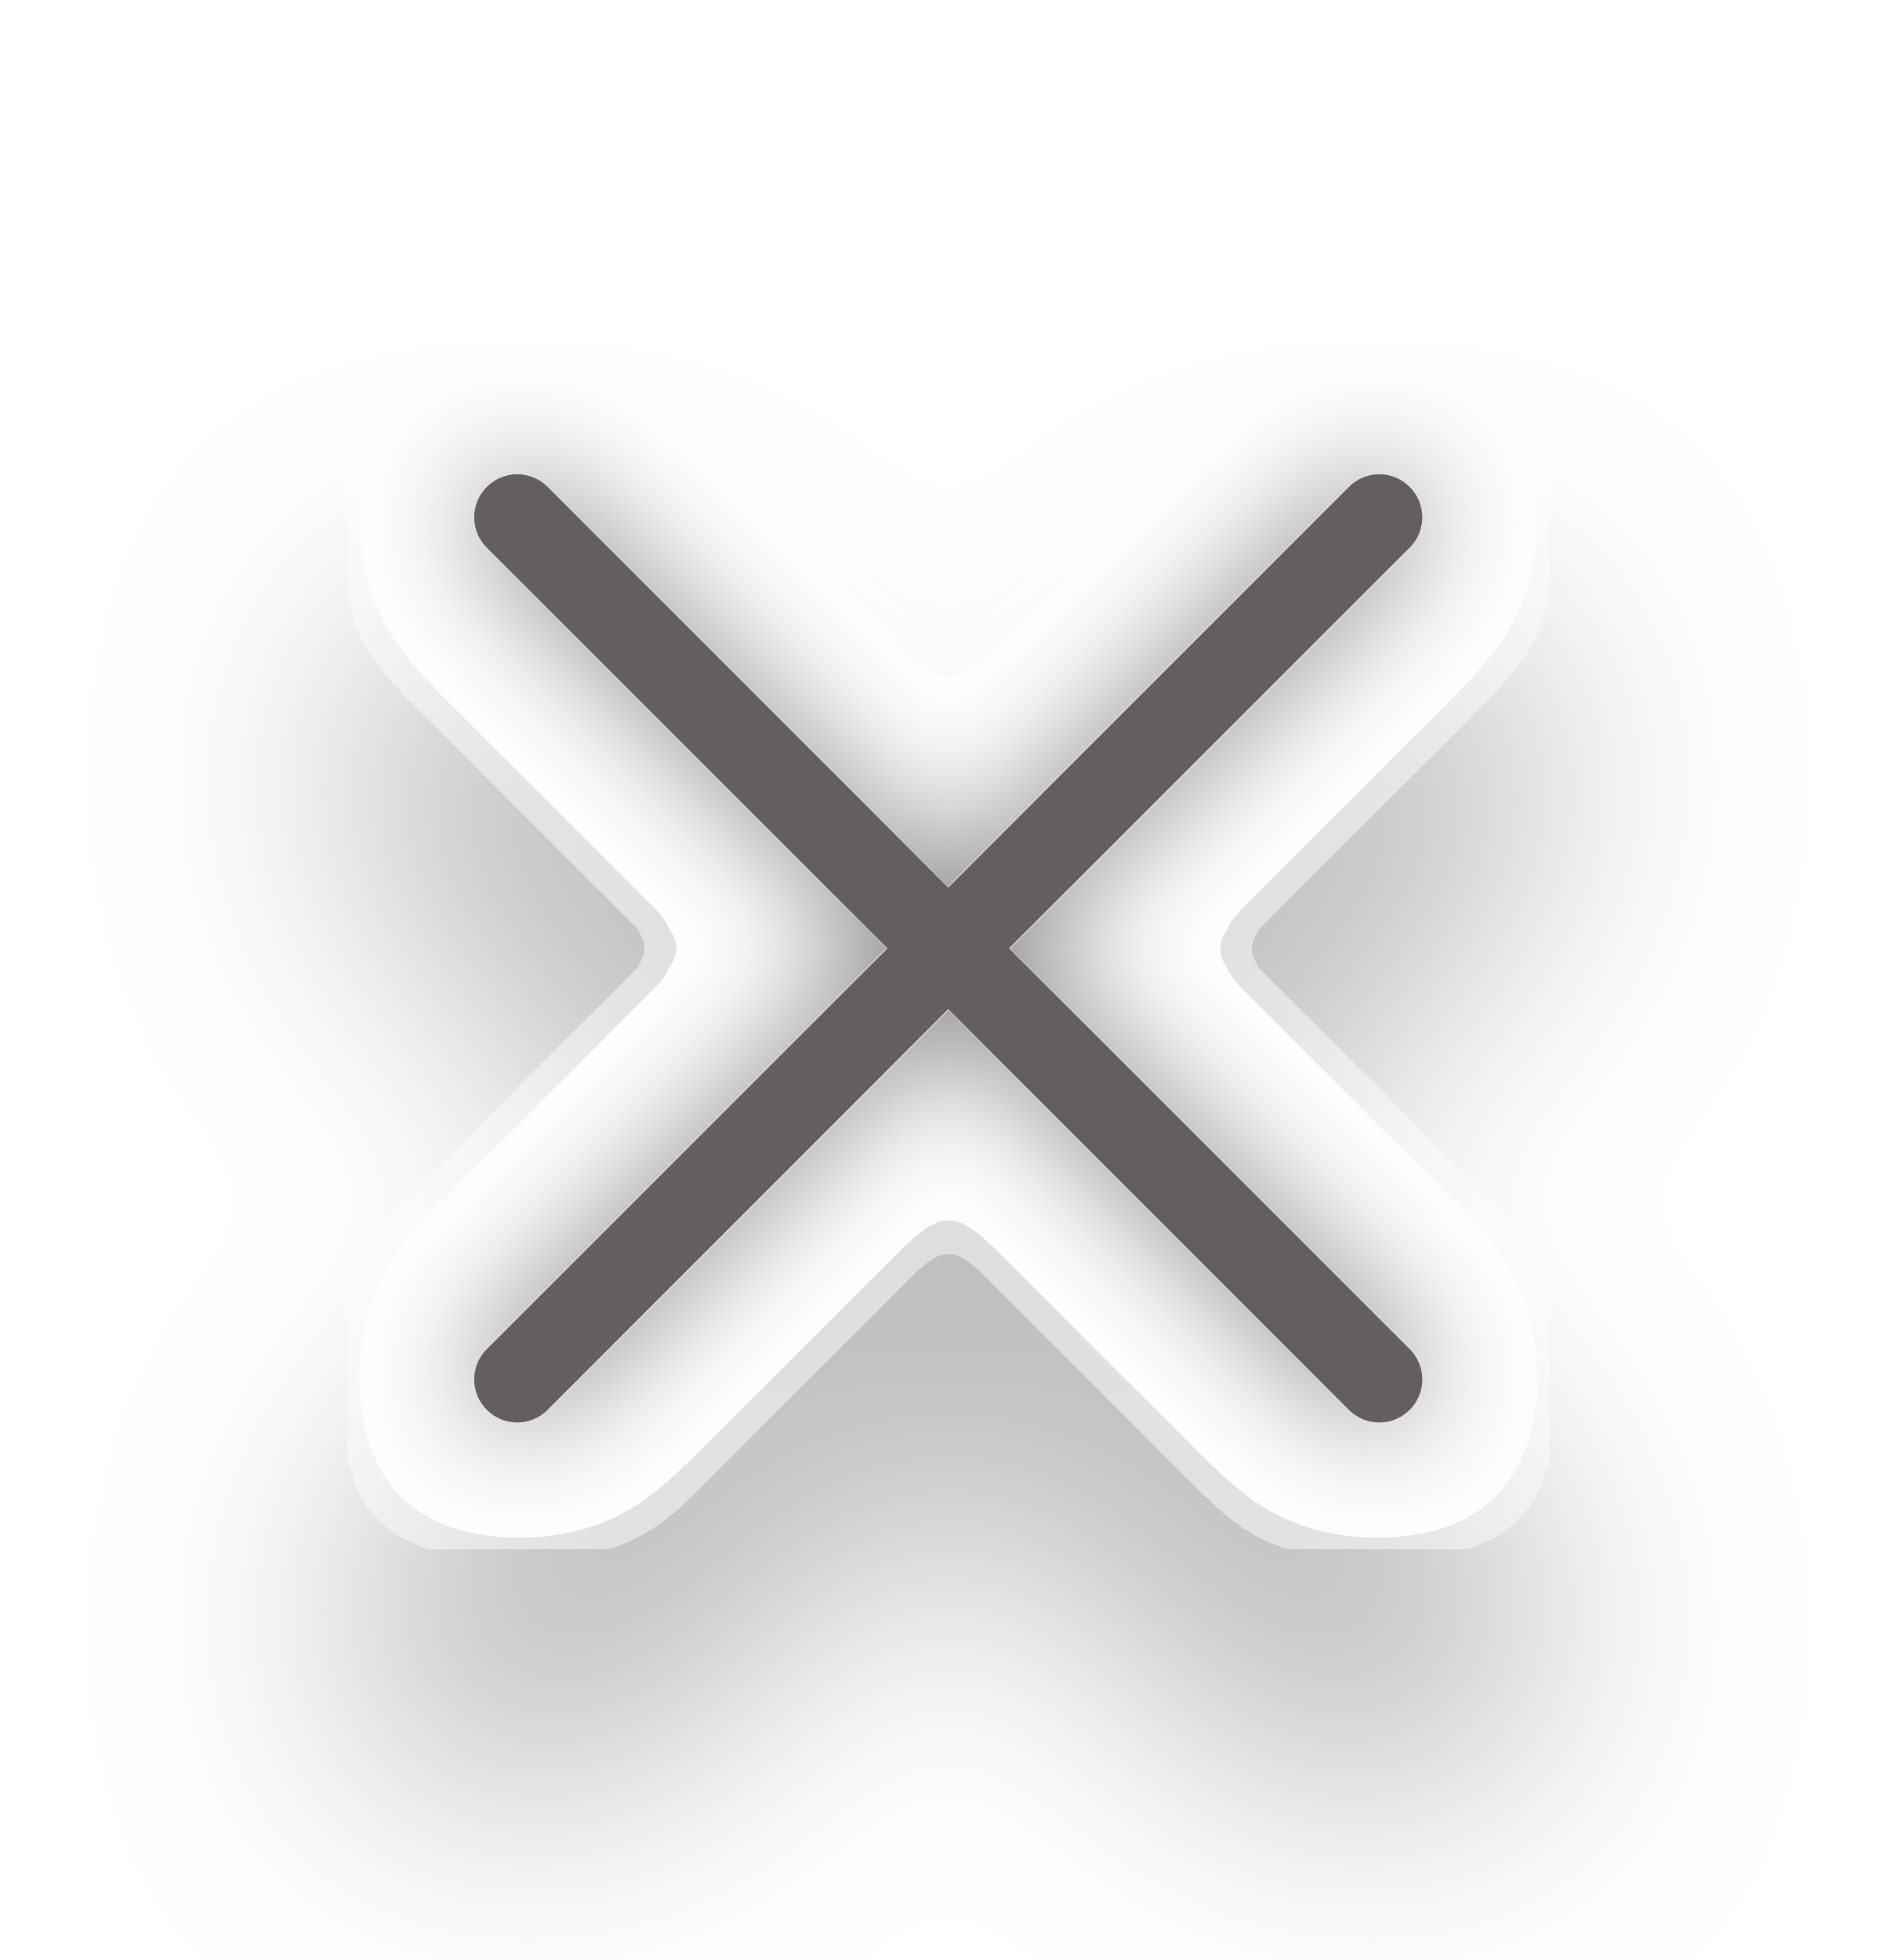
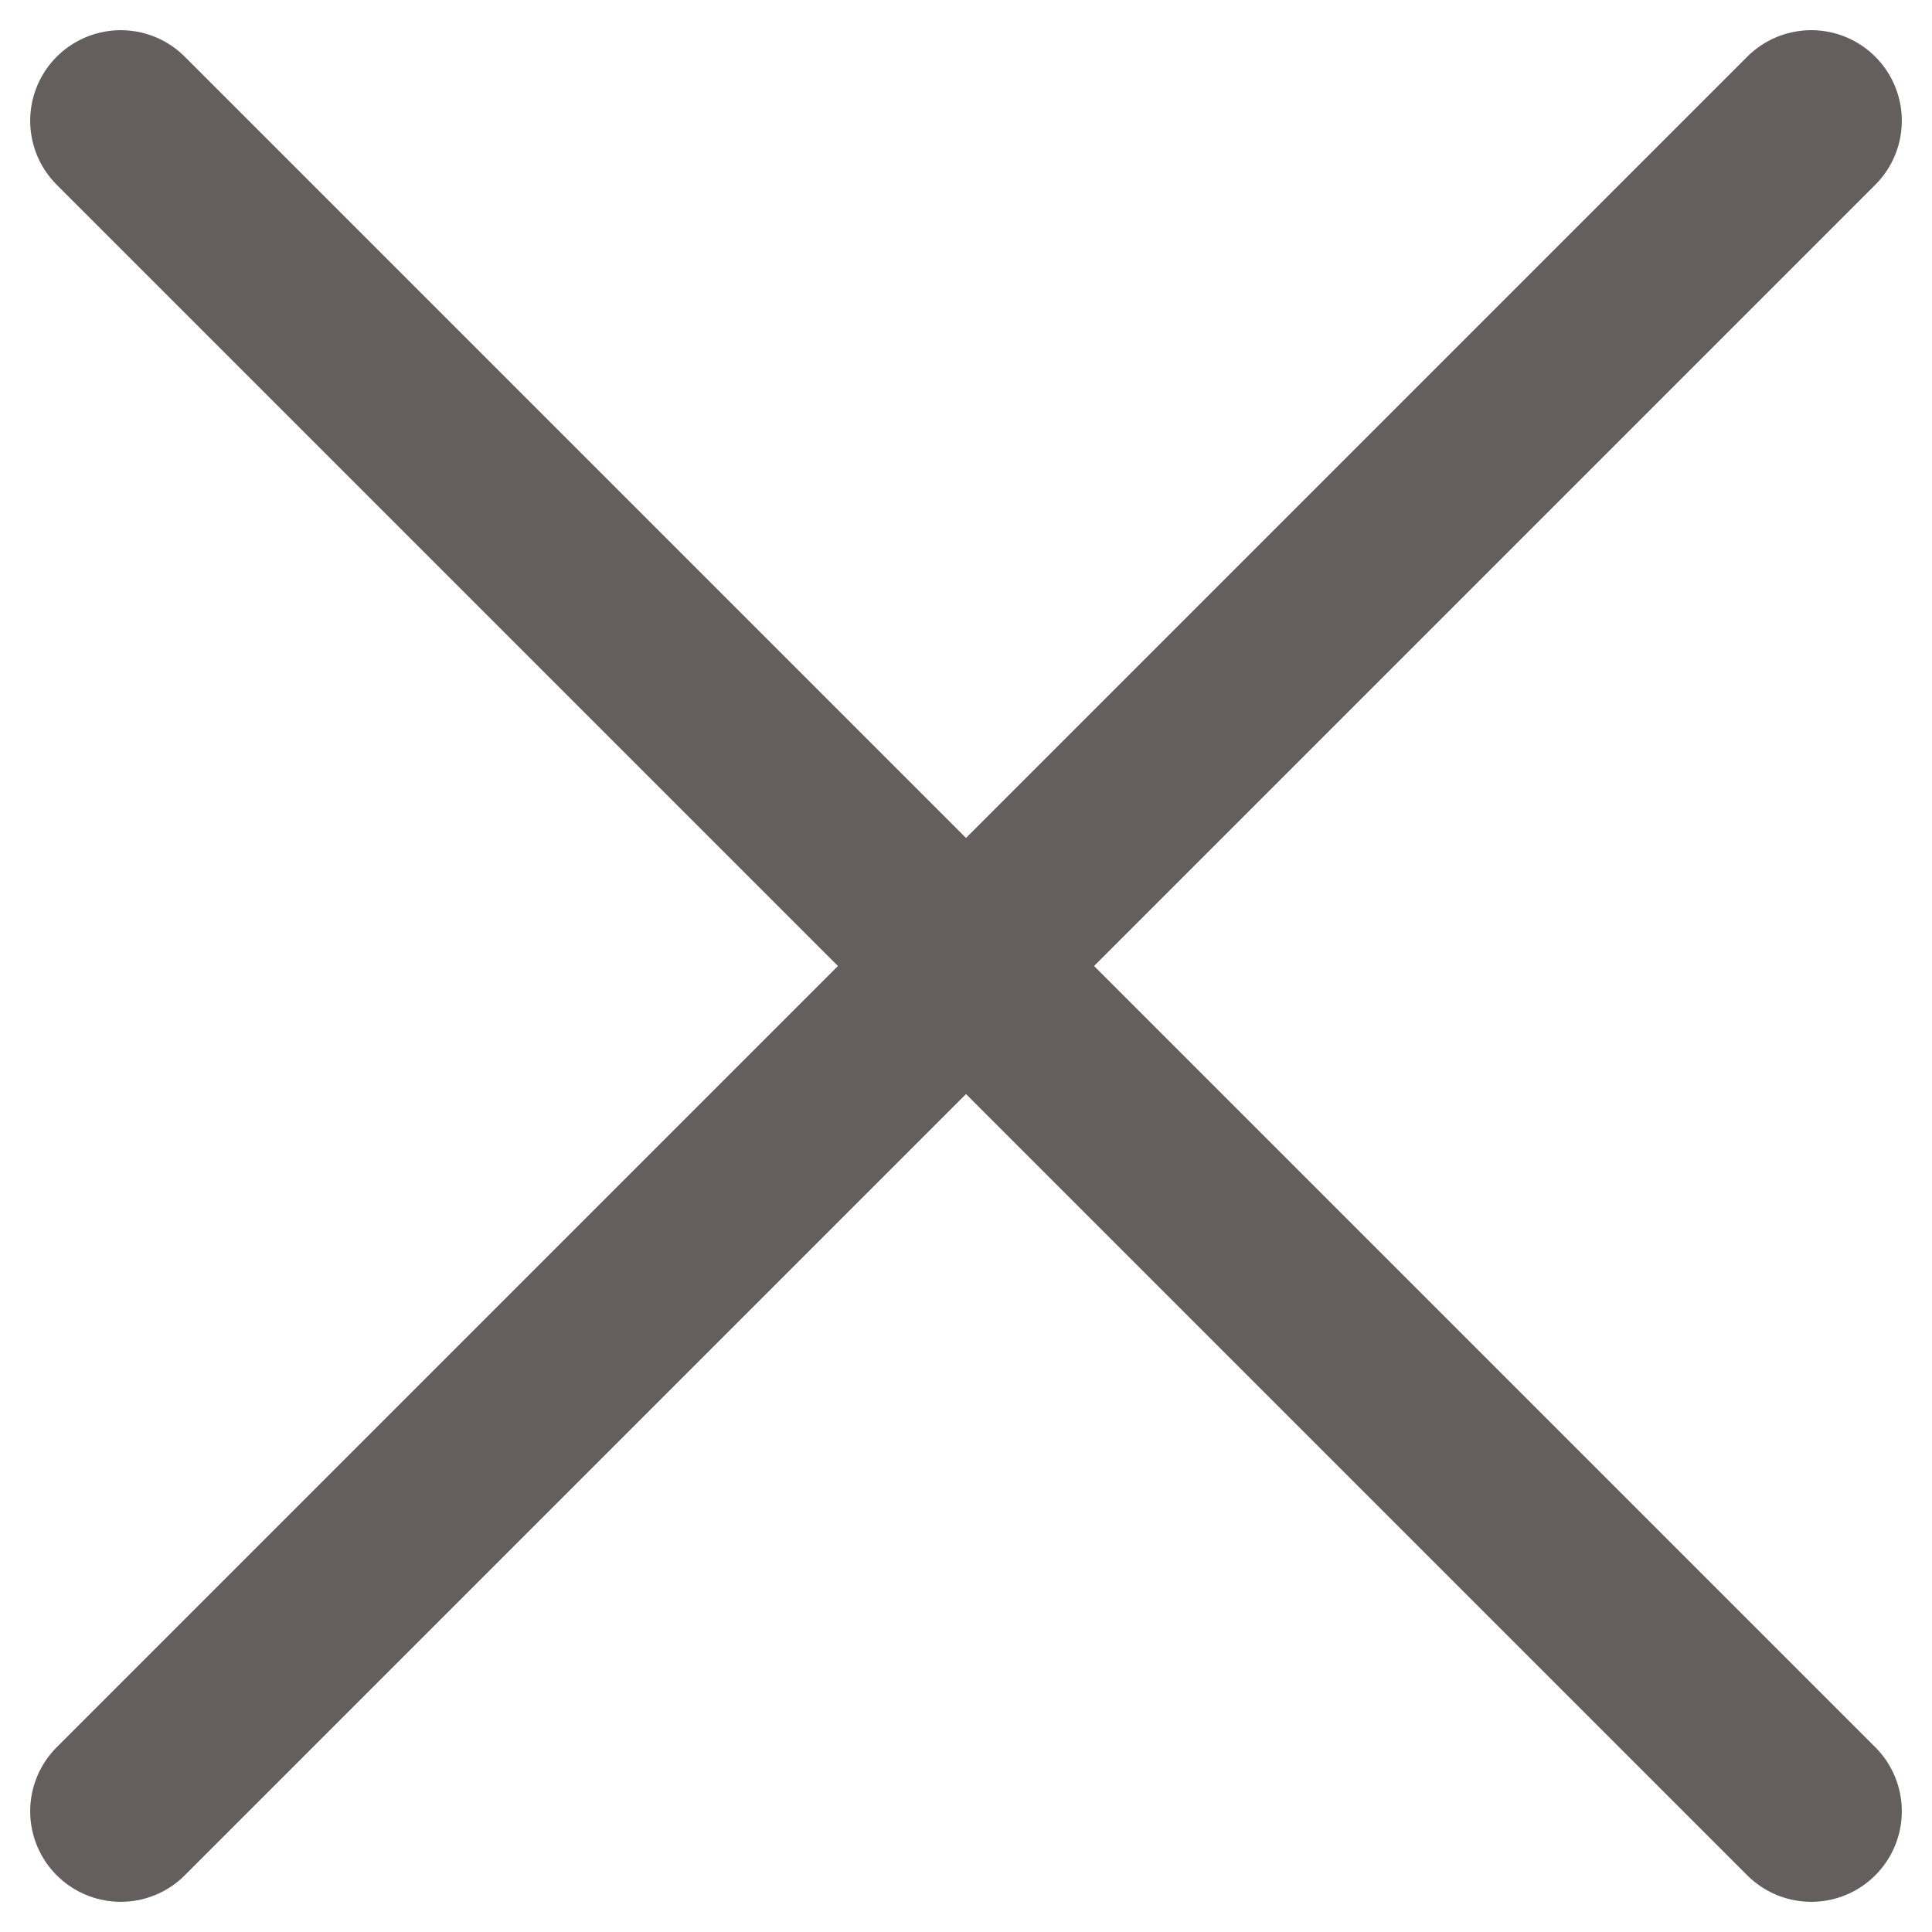
- <svg xmlns="http://www.w3.org/2000/svg" width="30" height="31" viewBox="0 0 30 31" fill="none">
-   <g filter="url(#filter0_d_1241_2215)">
-     <g filter="url(#filter1_d_1241_2215)">
-       <path fill-rule="evenodd" clip-rule="evenodd" d="M22.3 8.664C22.567 8.398 22.567 7.966 22.3 7.7C22.034 7.433 21.602 7.433 21.336 7.7L15 14.036L8.664 7.7C8.398 7.433 7.966 7.433 7.7 7.7C7.433 7.966 7.433 8.398 7.7 8.664L14.036 15L7.7 21.336C7.433 21.602 7.433 22.034 7.7 22.3C7.966 22.567 8.398 22.567 8.664 22.3L15 15.964L21.336 22.3C21.602 22.567 22.034 22.567 22.3 22.3C22.567 22.034 22.567 21.602 22.3 21.336L15.964 15L22.3 8.664Z" fill="#645E5E" />
-     </g>
-   </g>
-   <defs>
-     <filter id="filter0_d_1241_2215" x="-4" y="0" width="38" height="38" filterUnits="userSpaceOnUse" color-interpolation-filters="sRGB">
-       <feFlood flood-opacity="0" result="BackgroundImageFix" />
-       <feColorMatrix in="SourceAlpha" type="matrix" values="0 0 0 0 0 0 0 0 0 0 0 0 0 0 0 0 0 0 127 0" result="hardAlpha" />
-       <feOffset dy="4" />
-       <feGaussianBlur stdDeviation="2" />
-       <feComposite in2="hardAlpha" operator="out" />
-       <feColorMatrix type="matrix" values="0 0 0 0 0 0 0 0 0 0 0 0 0 0 0 0 0 0 0.25 0" />
-       <feBlend mode="normal" in2="BackgroundImageFix" result="effect1_dropShadow_1241_2215" />
-       <feBlend mode="normal" in="SourceGraphic" in2="effect1_dropShadow_1241_2215" result="shape" />
-     </filter>
-     <filter id="filter1_d_1241_2215" x="5.5" y="5.5" width="19" height="19" filterUnits="userSpaceOnUse" color-interpolation-filters="sRGB">
-       <feFlood flood-opacity="0" result="BackgroundImageFix" />
-       <feColorMatrix in="SourceAlpha" type="matrix" values="0 0 0 0 0 0 0 0 0 0 0 0 0 0 0 0 0 0 127 0" result="hardAlpha" />
-       <feOffset />
-       <feGaussianBlur stdDeviation="1" />
-       <feComposite in2="hardAlpha" operator="out" />
-       <feColorMatrix type="matrix" values="0 0 0 0 0 0 0 0 0 0 0 0 0 0 0 0 0 0 0.5 0" />
-       <feBlend mode="normal" in2="BackgroundImageFix" result="effect1_dropShadow_1241_2215" />
-       <feBlend mode="normal" in="SourceGraphic" in2="effect1_dropShadow_1241_2215" result="shape" />
-     </filter>
-   </defs>
+ <svg xmlns="http://www.w3.org/2000/svg" width="16" height="16" viewBox="0 0 16 16" fill="none">
+   <path d="M1 1L15 15" stroke="#645E5E" stroke-width="1.5" stroke-linecap="round" />
+   <path d="M15 1L1 15" stroke="#645E5E" stroke-width="1.5" stroke-linecap="round" />
</svg>
